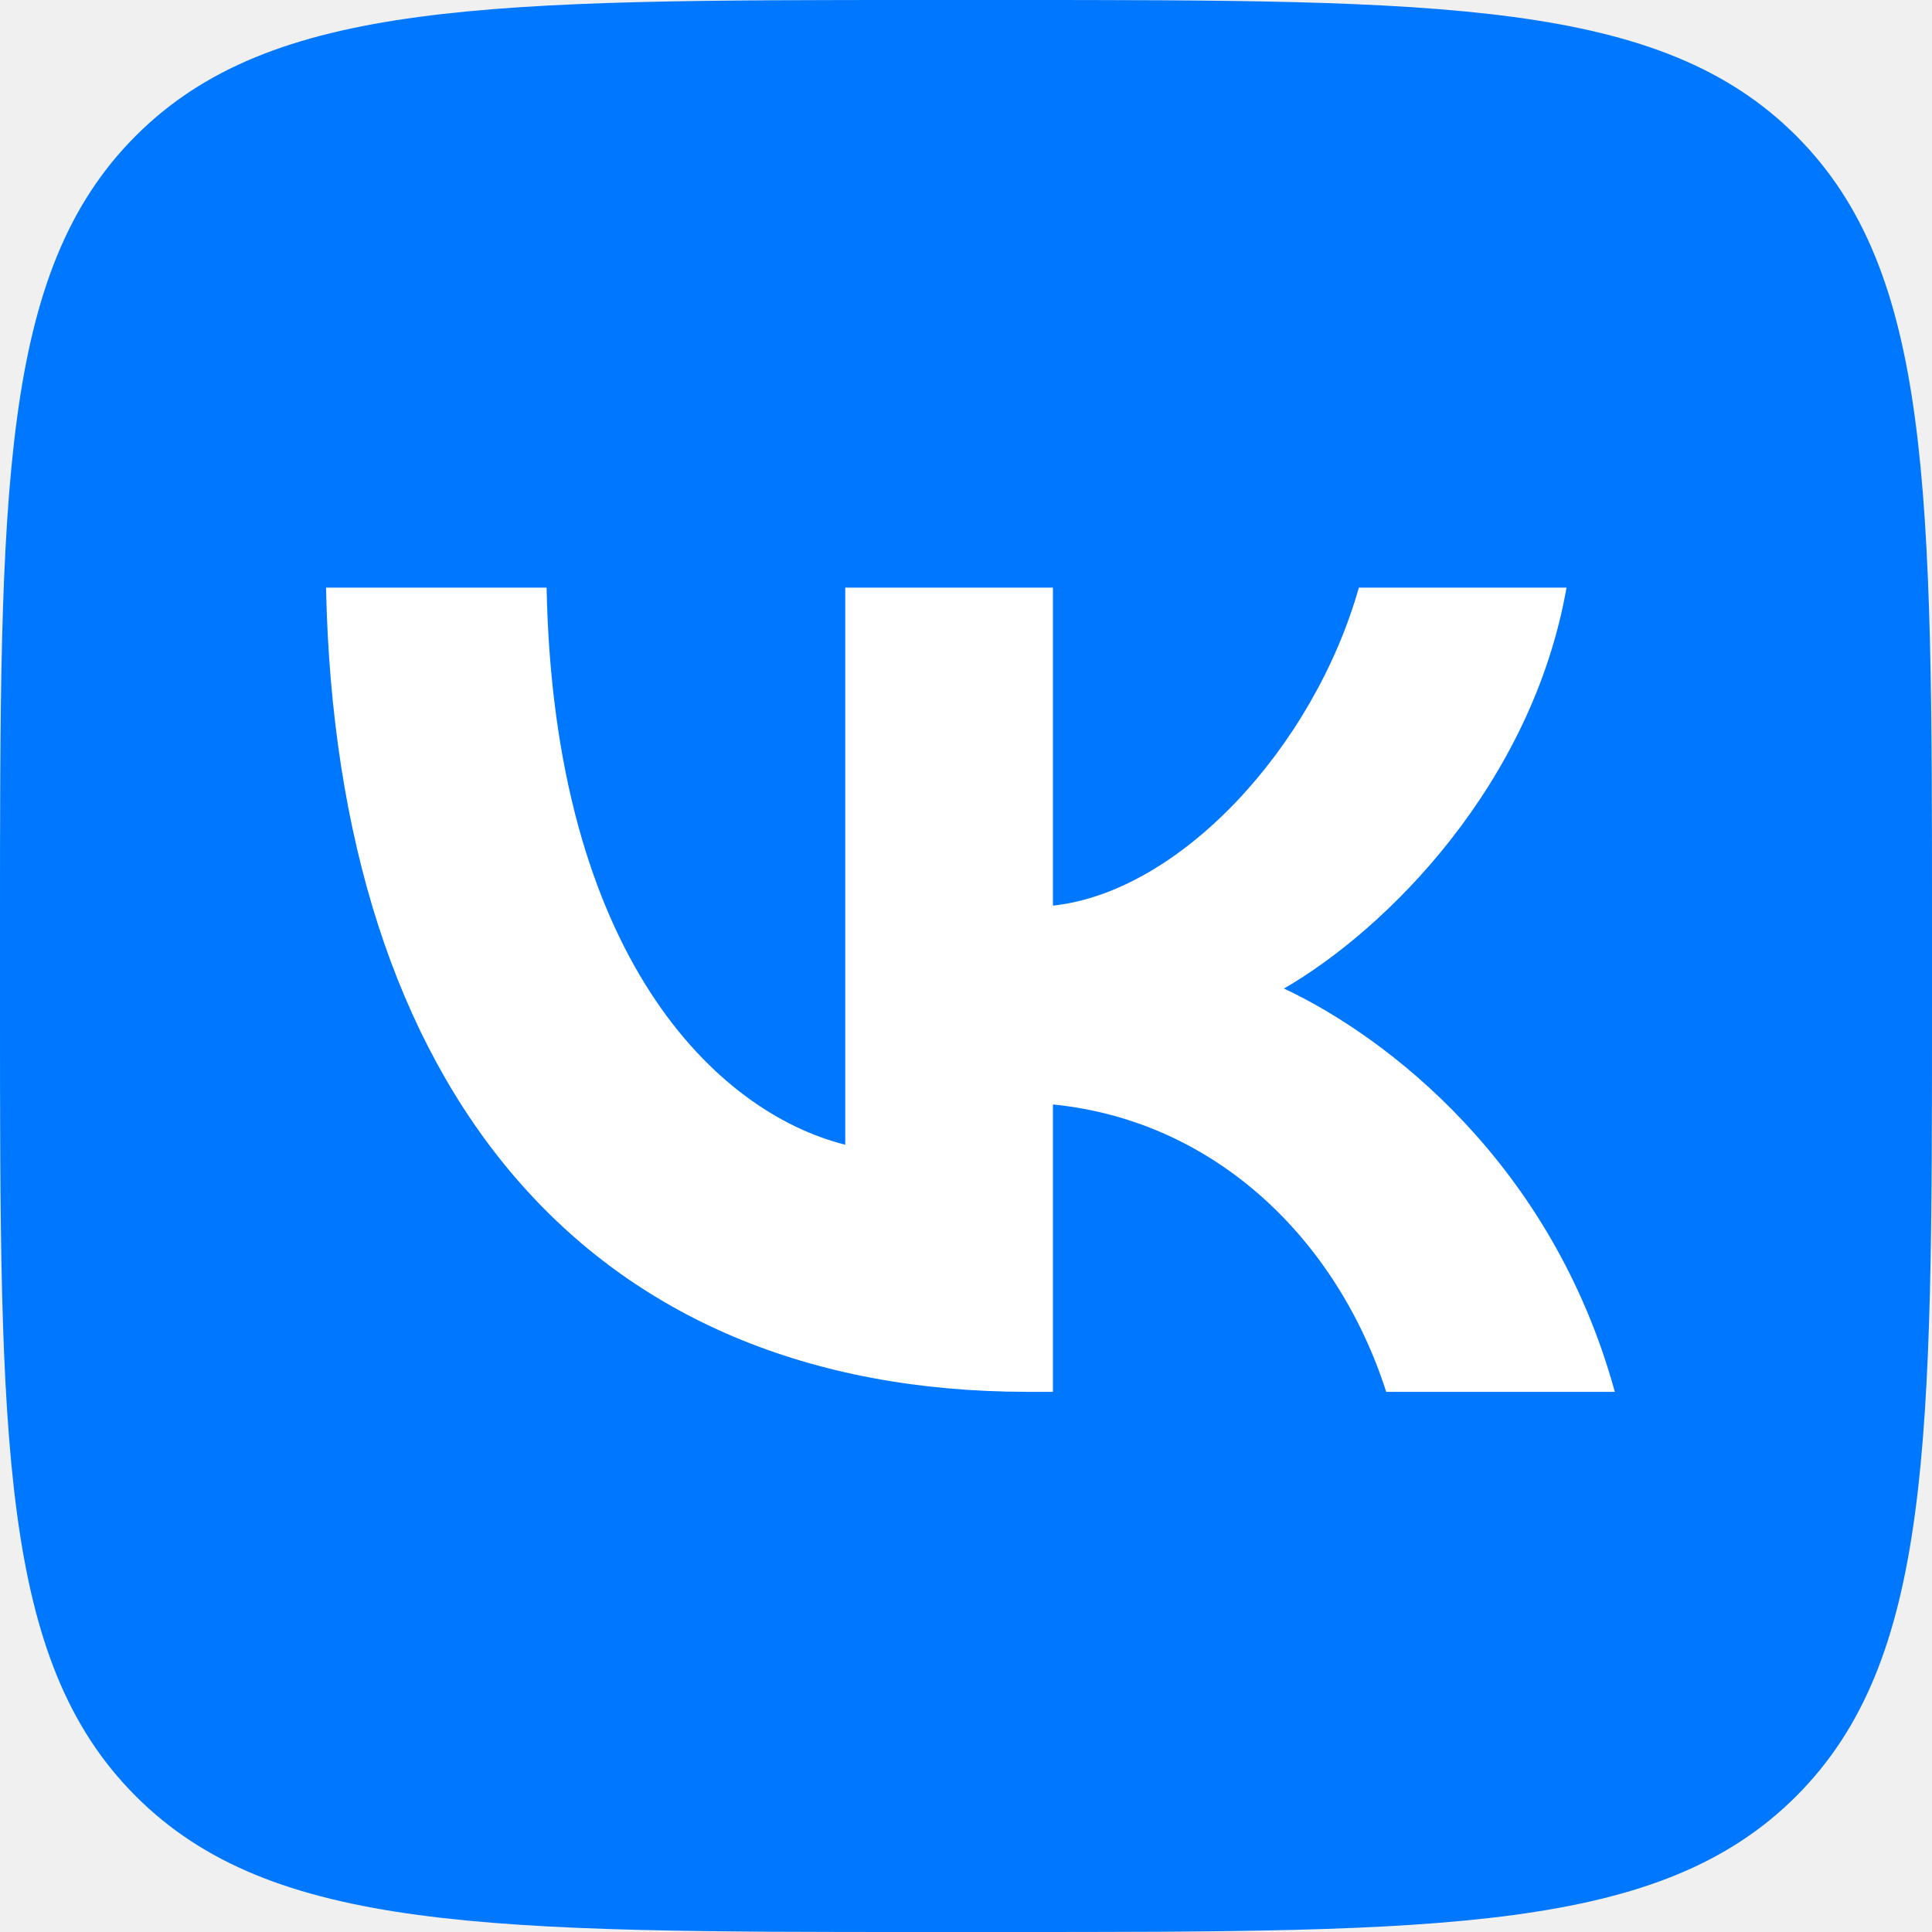
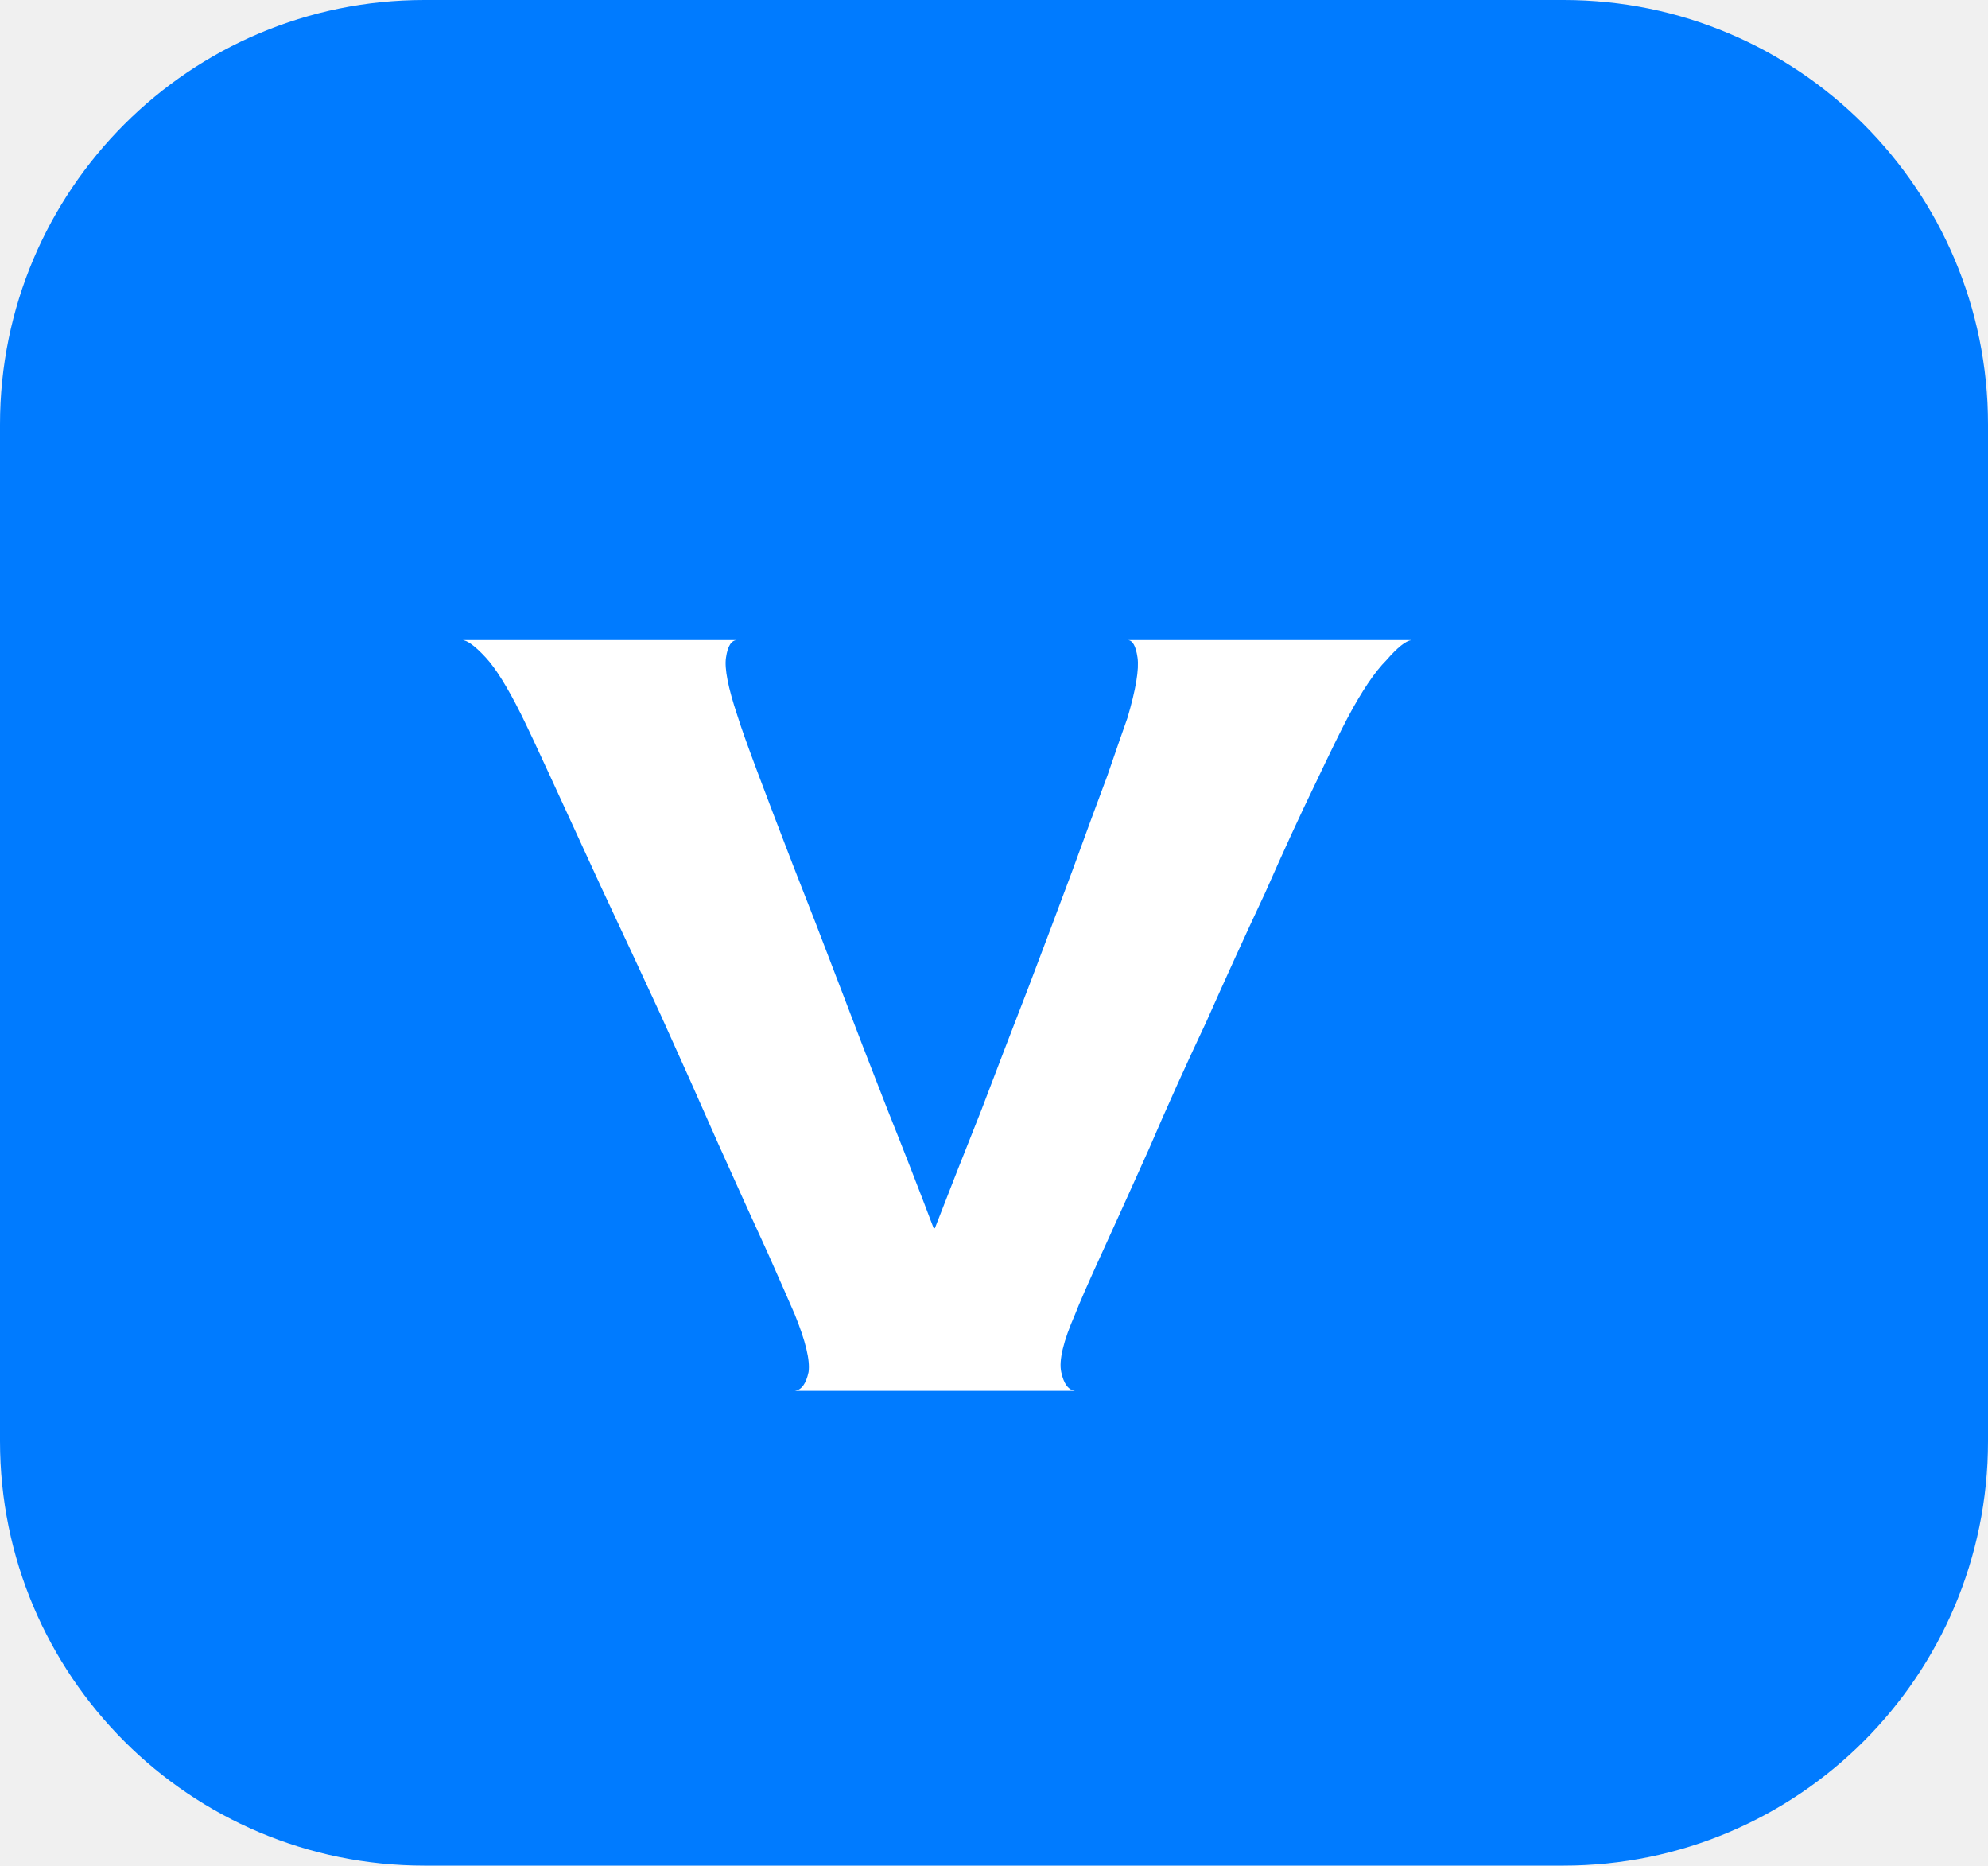
- <svg xmlns="http://www.w3.org/2000/svg" width="48" height="48" viewBox="0 0 48 48" fill="none">
-   <path d="M0 23.04C0 12.179 0 6.748 3.374 3.374C6.748 0 12.179 0 23.04 0H24.96C35.821 0 41.252 0 44.626 3.374C48 6.748 48 12.179 48 23.04V24.96C48 35.821 48 41.252 44.626 44.626C41.252 48 35.821 48 24.96 48H23.04C12.179 48 6.748 48 3.374 44.626C0 41.252 0 35.821 0 24.96V23.04Z" fill="#0077FF" />
-   <path d="M25.54 34.58C14.6 34.58 8.36 27.08 8.1 14.6H13.58C13.76 23.76 17.8 27.64 21 28.44V14.6H26.16V22.5C29.32 22.16 32.64 18.56 33.76 14.6H38.92C38.06 19.48 34.46 23.08 31.9 24.56C34.46 25.76 38.56 28.9 40.12 34.58H34.44C33.22 30.78 30.18 27.84 26.16 27.44V34.58H25.54Z" fill="white" />
+ <svg xmlns="http://www.w3.org/2000/svg" width="356" height="334" viewBox="0 0 356 334" fill="none">
+   <rect width="356" height="334" rx="76" fill="#007BFF" />
+   <path d="M192.504 249C191.309 248.851 190.488 247.731 190.04 245.64C189.592 243.549 190.413 240.115 192.504 235.336C193.251 233.395 194.819 229.811 197.208 224.584C199.597 219.357 202.435 213.085 205.72 205.768C208.856 198.451 212.291 190.835 216.024 182.92C219.608 174.856 223.117 167.165 226.552 159.848C229.837 152.381 232.824 145.885 235.512 140.36C238.2 134.685 240.141 130.728 241.336 128.488C243.875 123.709 246.189 120.275 248.28 118.184C250.221 115.944 251.715 114.749 252.76 114.6H201.912C202.808 114.6 203.405 115.645 203.704 117.736C204.003 119.827 203.405 123.411 201.912 128.488C201.165 130.579 199.971 134.013 198.328 138.792C196.536 143.571 194.445 149.245 192.056 155.816C189.667 162.237 187.053 169.181 184.216 176.648C181.379 183.965 178.541 191.357 175.704 198.824C172.717 206.291 169.955 213.309 167.416 219.88H167.192C164.653 213.16 161.891 206.067 158.904 198.6C155.917 190.984 153.005 183.443 150.168 175.976C147.331 168.509 144.643 161.565 142.104 155.144C139.565 148.573 137.4 142.899 135.608 138.12C133.816 133.341 132.621 129.981 132.024 128.04C130.381 123.112 129.709 119.677 130.008 117.736C130.307 115.645 130.979 114.6 132.024 114.6H82.744C83.64 114.6 85.059 115.645 87 117.736C88.792 119.677 90.883 123.037 93.272 127.816C94.317 129.907 96.109 133.715 98.648 139.24C101.187 144.765 104.173 151.261 107.608 158.728C111.043 166.045 114.627 173.736 118.36 181.8C121.944 189.715 125.379 197.405 128.664 204.872C131.949 212.189 134.861 218.611 137.4 224.136C139.789 229.512 141.432 233.245 142.328 235.336C144.269 240.115 145.091 243.549 144.792 245.64C144.344 247.731 143.523 248.851 142.328 249H192.504Z" fill="white" />
</svg>
